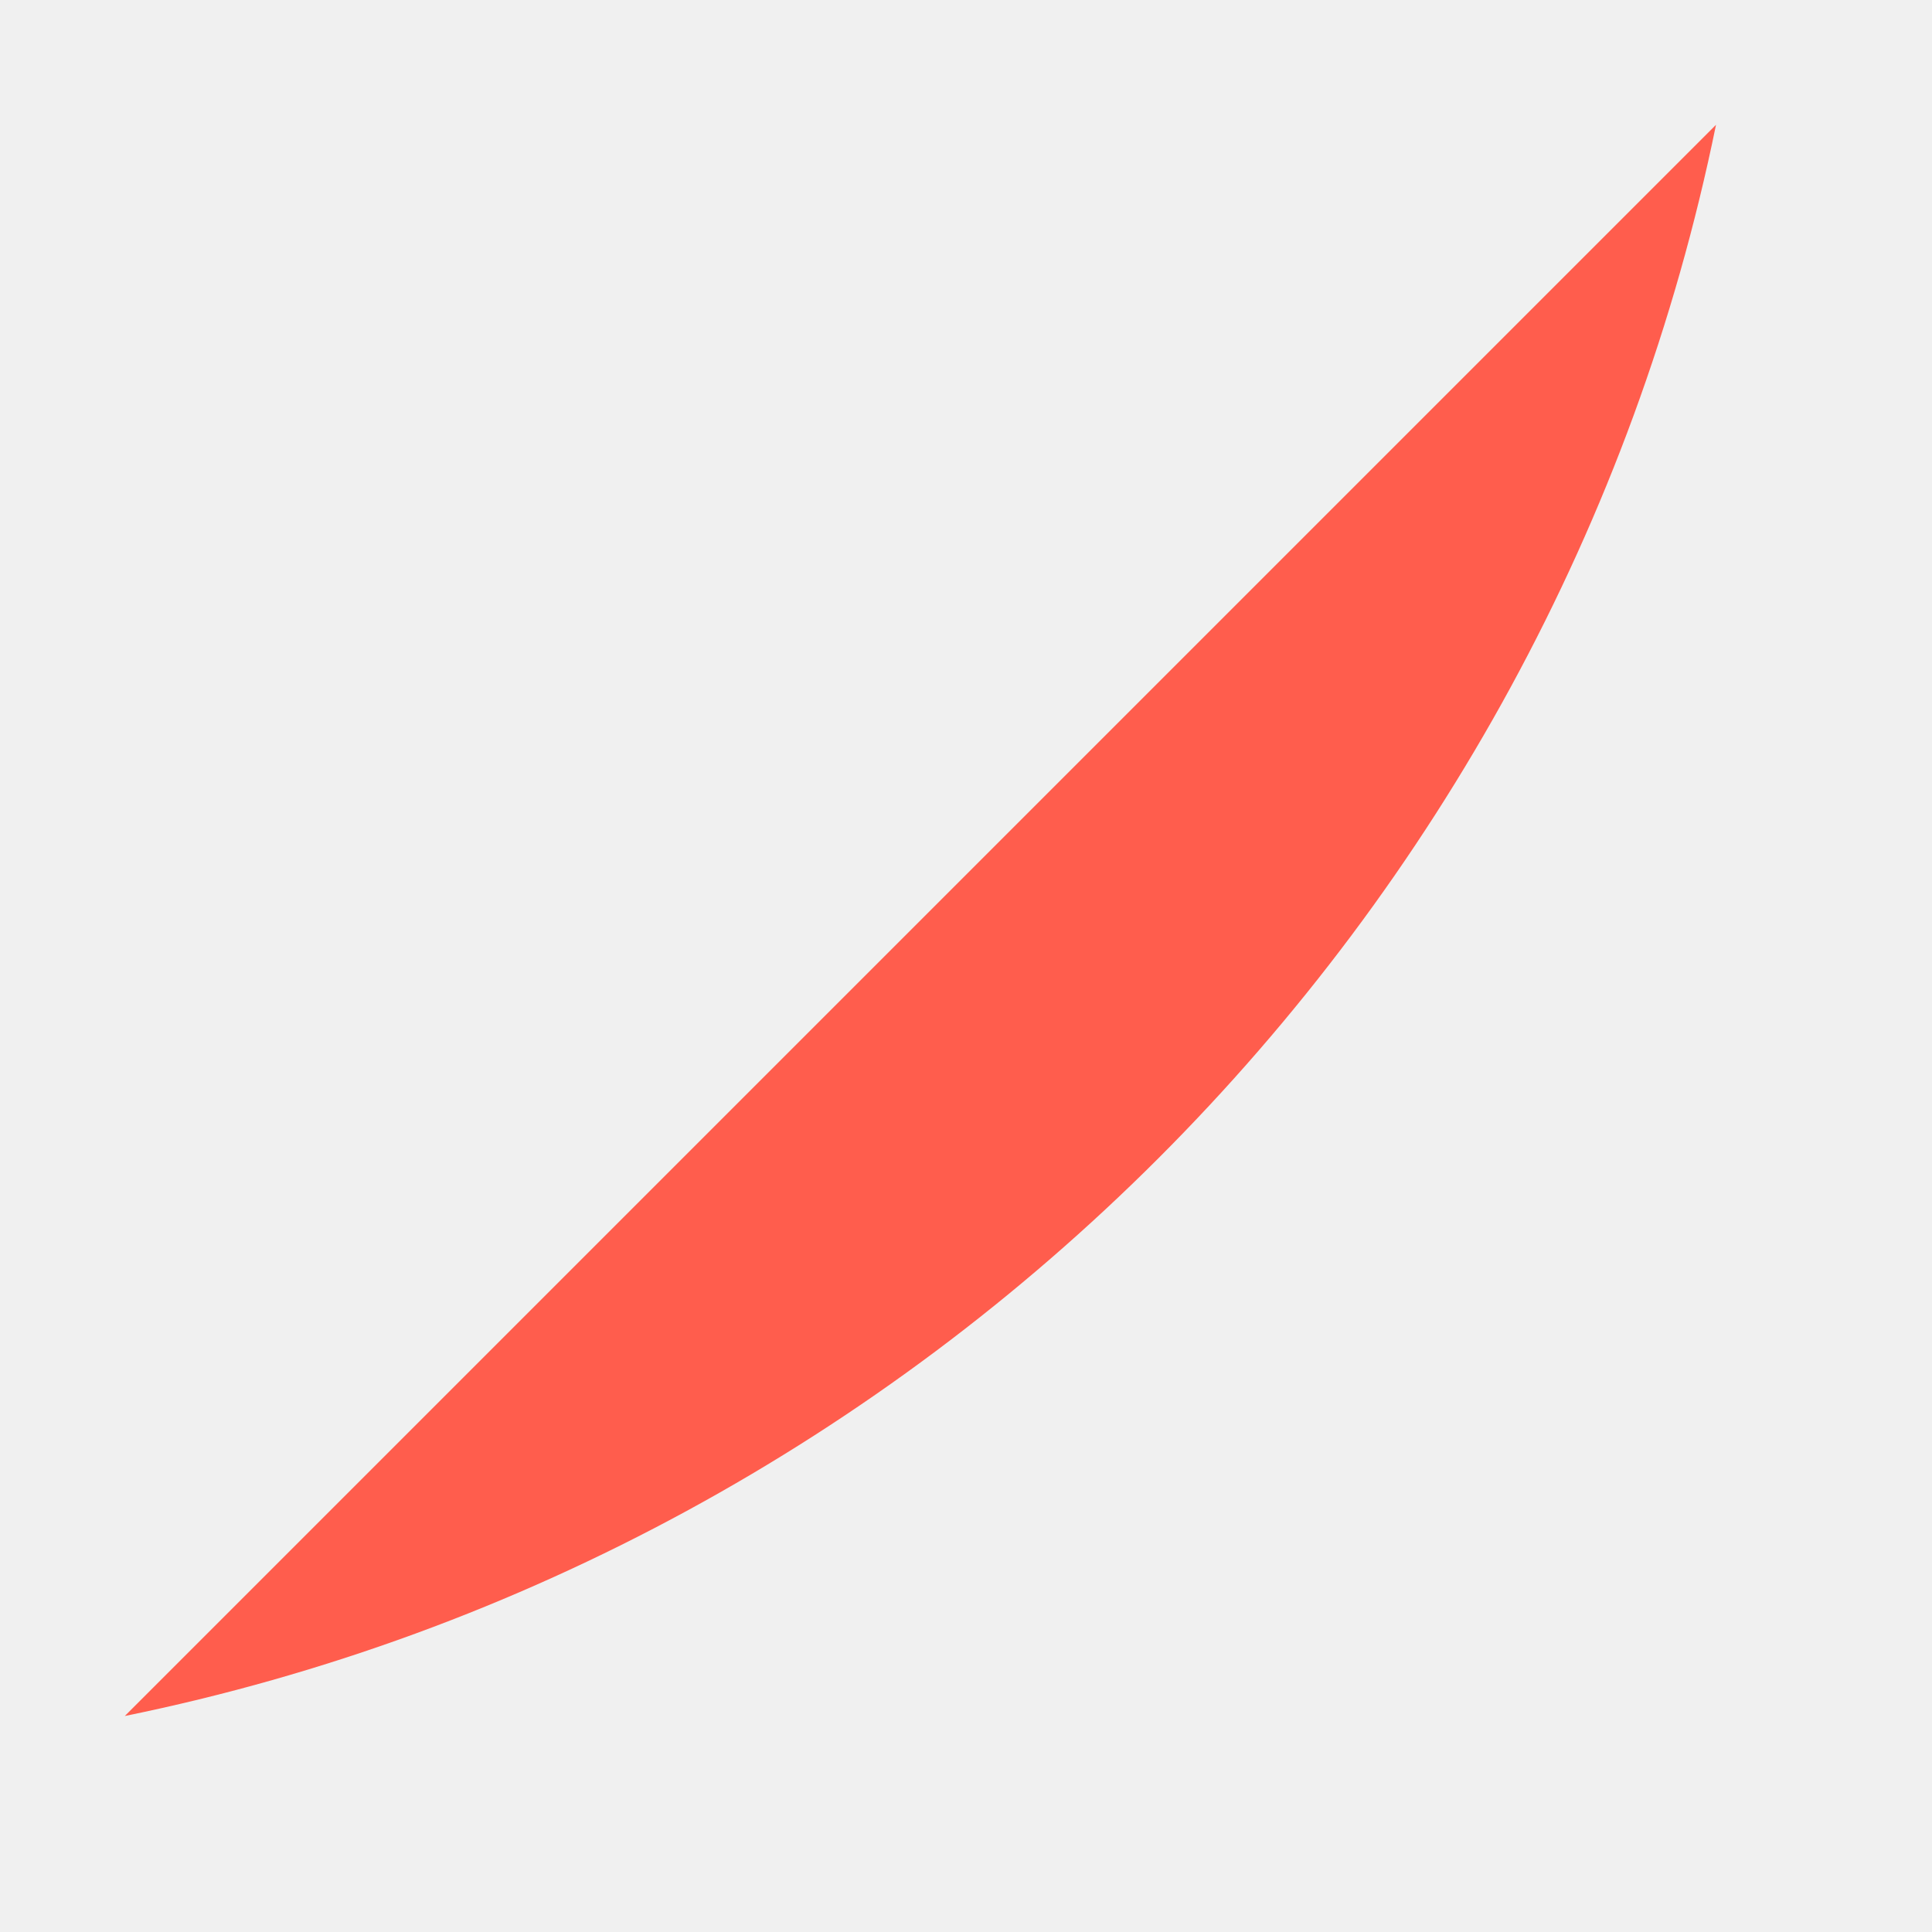
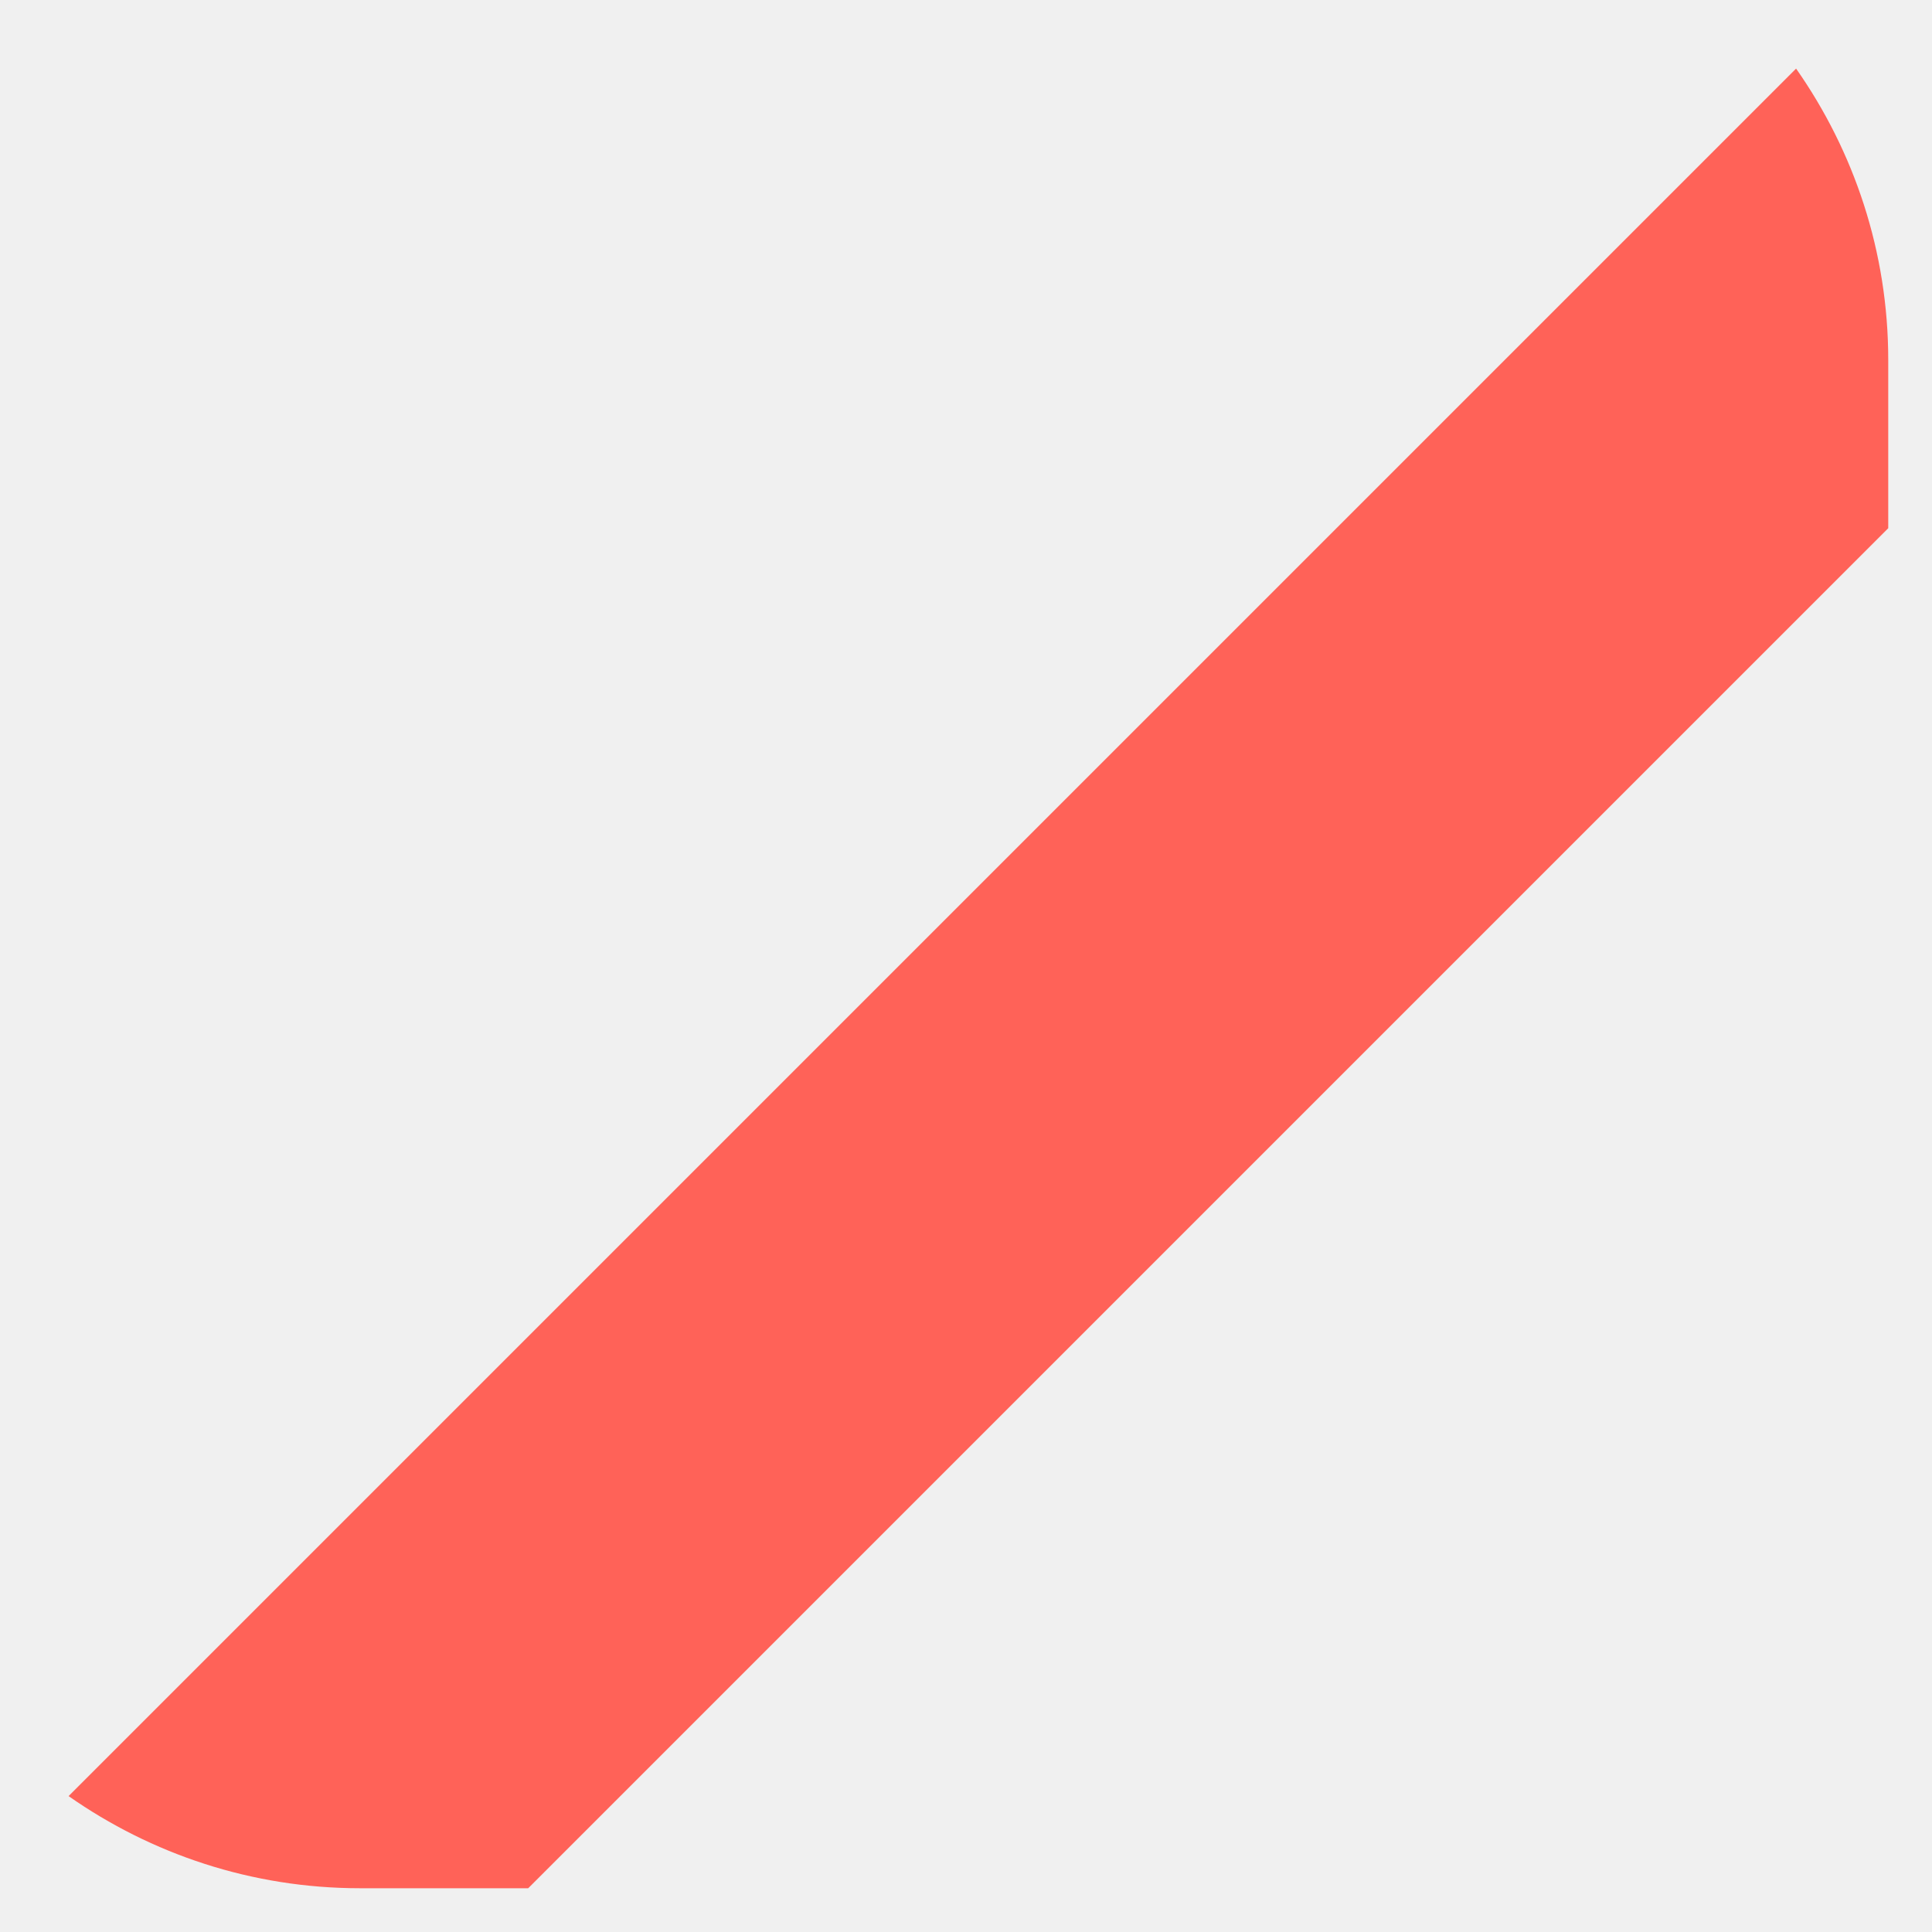
- <svg xmlns="http://www.w3.org/2000/svg" version="1.1" width="5px" height="5px">
+ <svg xmlns="http://www.w3.org/2000/svg" version="1.1" width="20px" height="20px">
  <defs>
    <pattern id="BGPattern" patternUnits="userSpaceOnUse" alignment="0 0" imageRepeat="None" />
-     <mask fill="white" id="Clip1288">
-       <path d="M 0.323 4.441  C 2.386 4.02  4.02 2.386  4.441 0.323  L 0.323 4.441  Z " fill-rule="evenodd" />
+     <mask fill="white" id="Clip2480">
+       <path d="M 19.547 5.468  L 19.547 3.727  C 19.547 2.606  19.193 1.566  18.593 0.71  L 0.71 18.593  C 1.566 19.193  2.606 19.547  3.727 19.547  L 5.468 19.547  L 19.547 5.468  Z " fill-rule="evenodd" />
    </mask>
  </defs>
-   <g transform="matrix(1 0 0 1 -109 -1360 )">
-     <path d="M 0.323 4.441  C 2.386 4.02  4.02 2.386  4.441 0.323  L 0.323 4.441  Z " fill-rule="nonzero" fill="rgba(255, 93, 77, 1)" stroke="none" transform="matrix(1 0 0 1 109 1360 )" class="fill" />
-     <path d="M 0.323 4.441  C 2.386 4.02  4.02 2.386  4.441 0.323  L 0.323 4.441  Z " stroke-width="0" stroke-dasharray="0" stroke="rgba(255, 255, 255, 0)" fill="none" transform="matrix(1 0 0 1 109 1360 )" class="stroke" mask="url(#Clip1288)" />
+   <g transform="matrix(1 0 0 1 -94 -1345 )">
+     <path d="M 19.547 5.468  L 19.547 3.727  C 19.547 2.606  19.193 1.566  18.593 0.71  L 0.71 18.593  C 1.566 19.193  2.606 19.547  3.727 19.547  L 5.468 19.547  L 19.547 5.468  Z " fill-rule="nonzero" fill="rgba(255, 98, 88, 1)" stroke="none" transform="matrix(1 0 0 1 94 1345 )" class="fill" />
+     <path d="M 19.547 5.468  L 19.547 3.727  C 19.547 2.606  19.193 1.566  18.593 0.71  L 0.71 18.593  C 1.566 19.193  2.606 19.547  3.727 19.547  L 5.468 19.547  L 19.547 5.468  Z " stroke-width="0" stroke-dasharray="0" stroke="rgba(255, 255, 255, 0)" fill="none" transform="matrix(1 0 0 1 94 1345 )" class="stroke" mask="url(#Clip2480)" />
  </g>
</svg>
